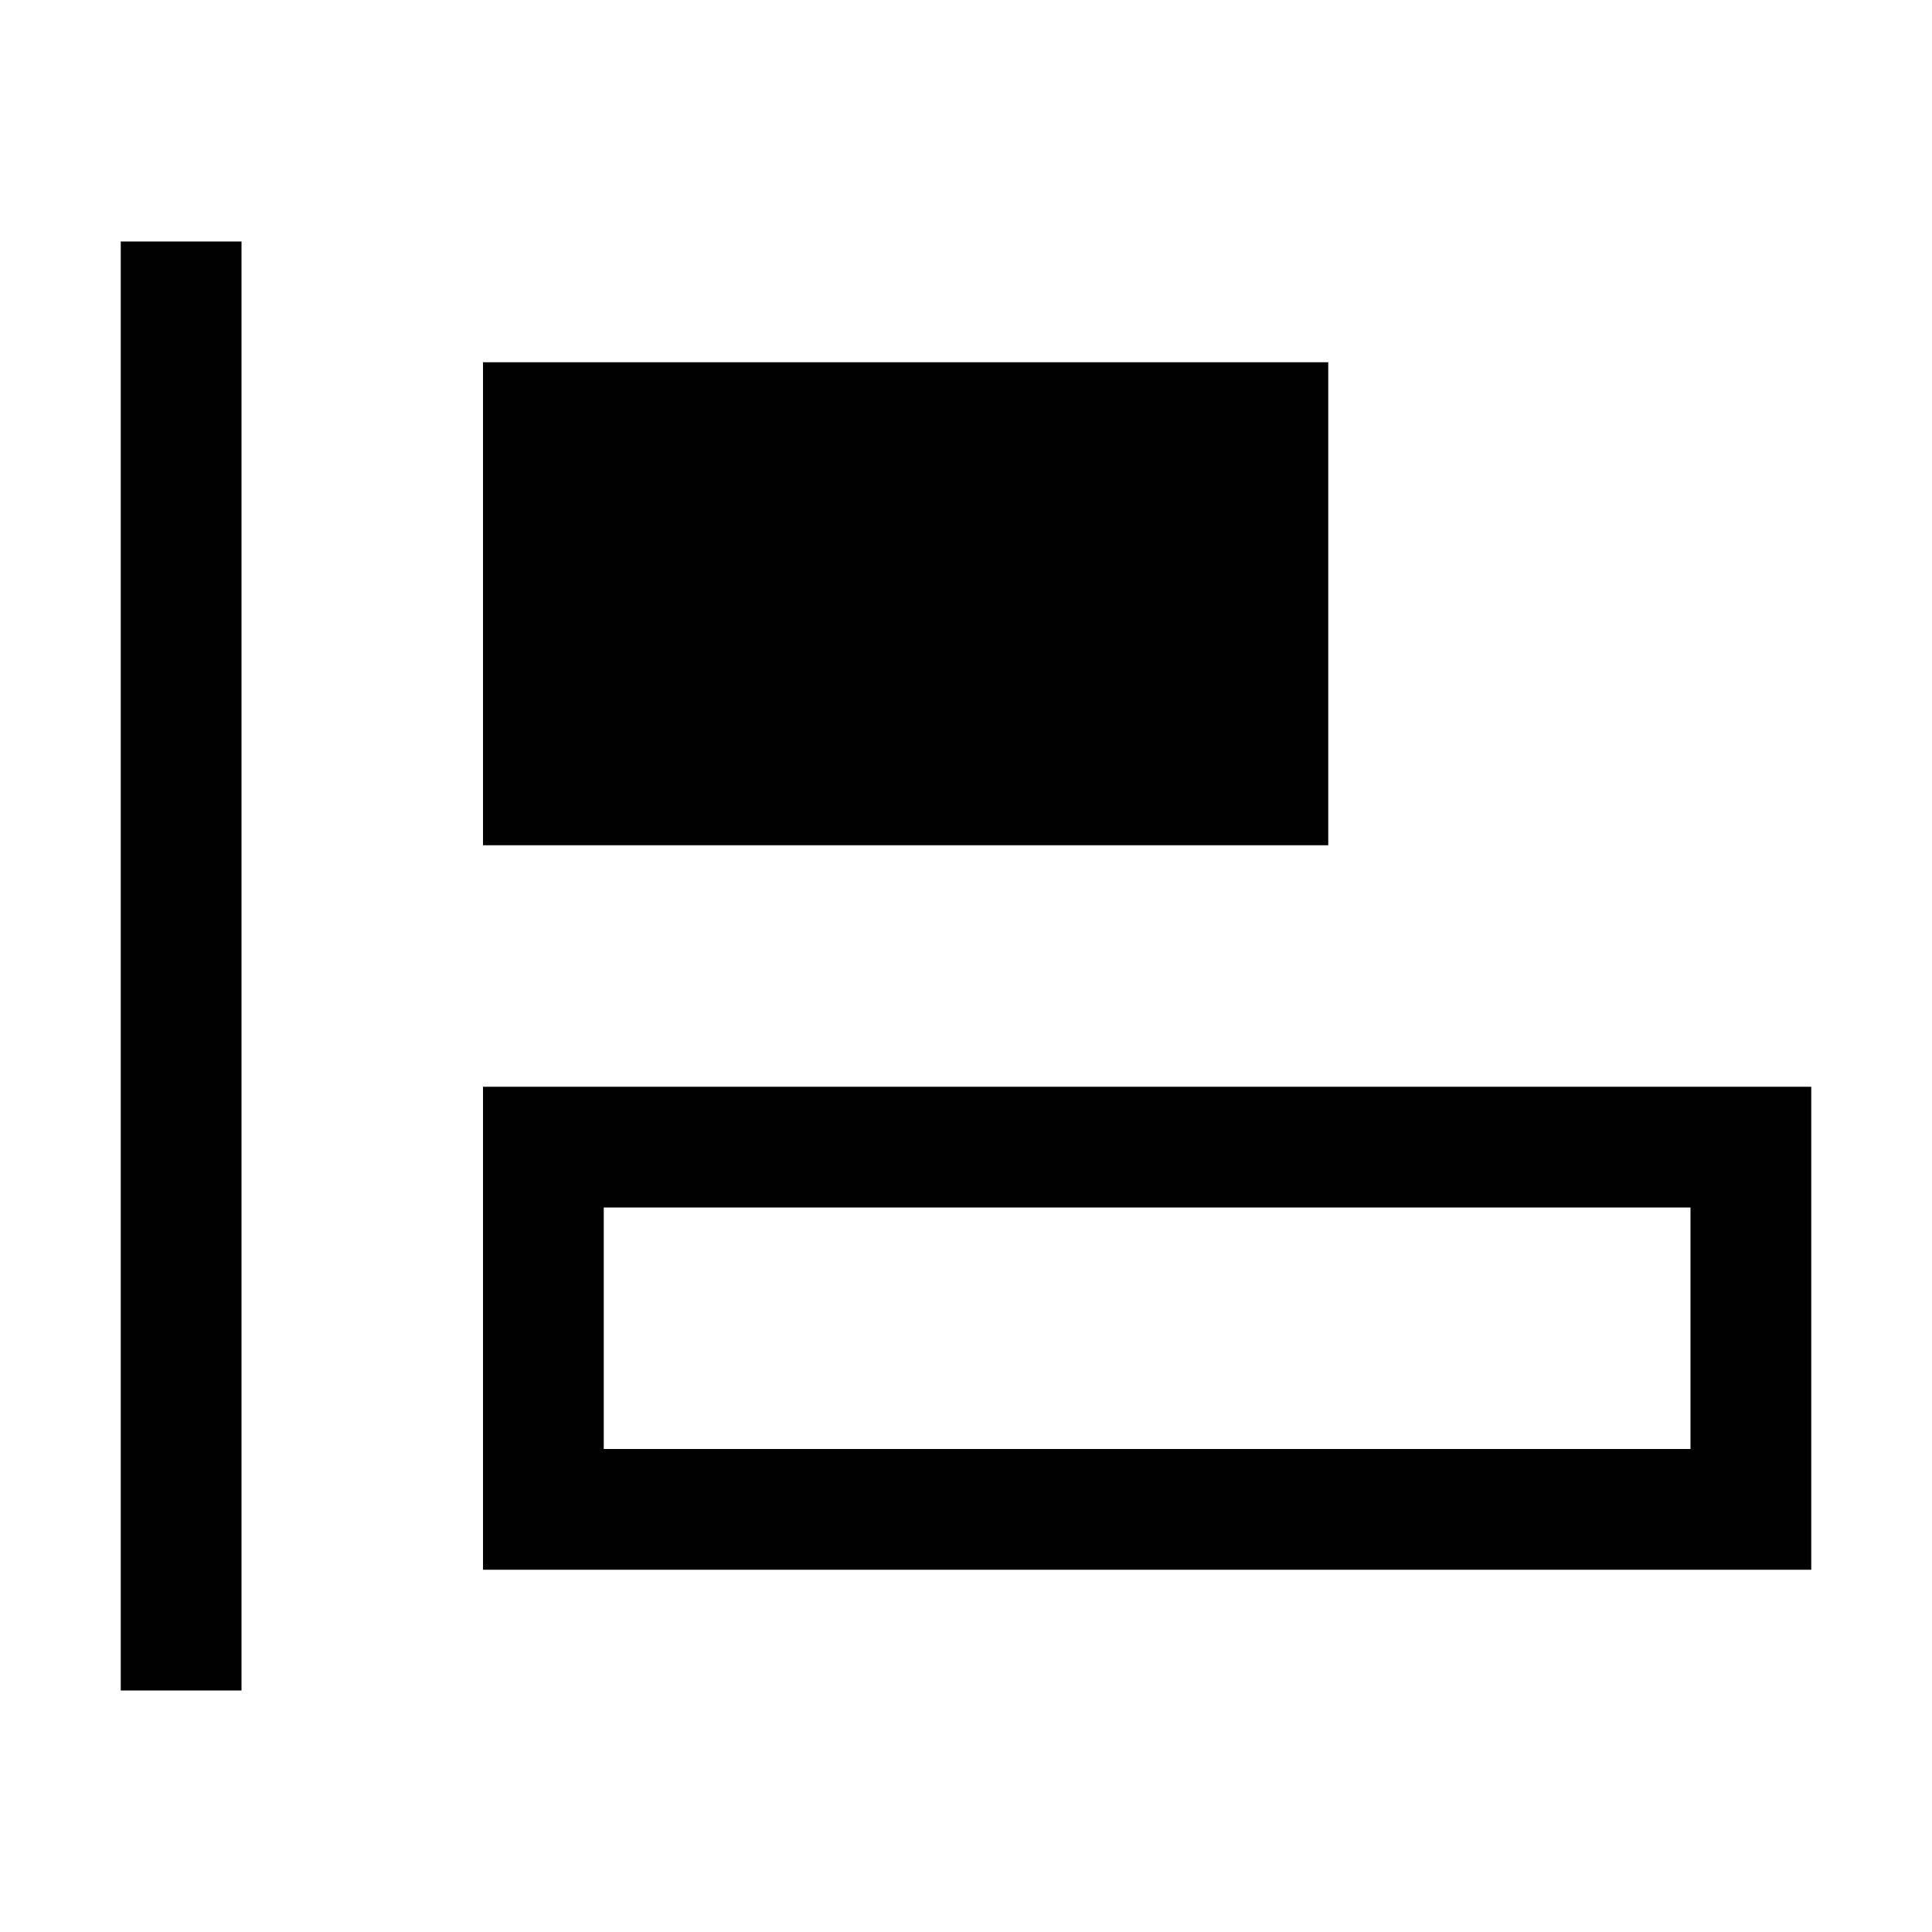
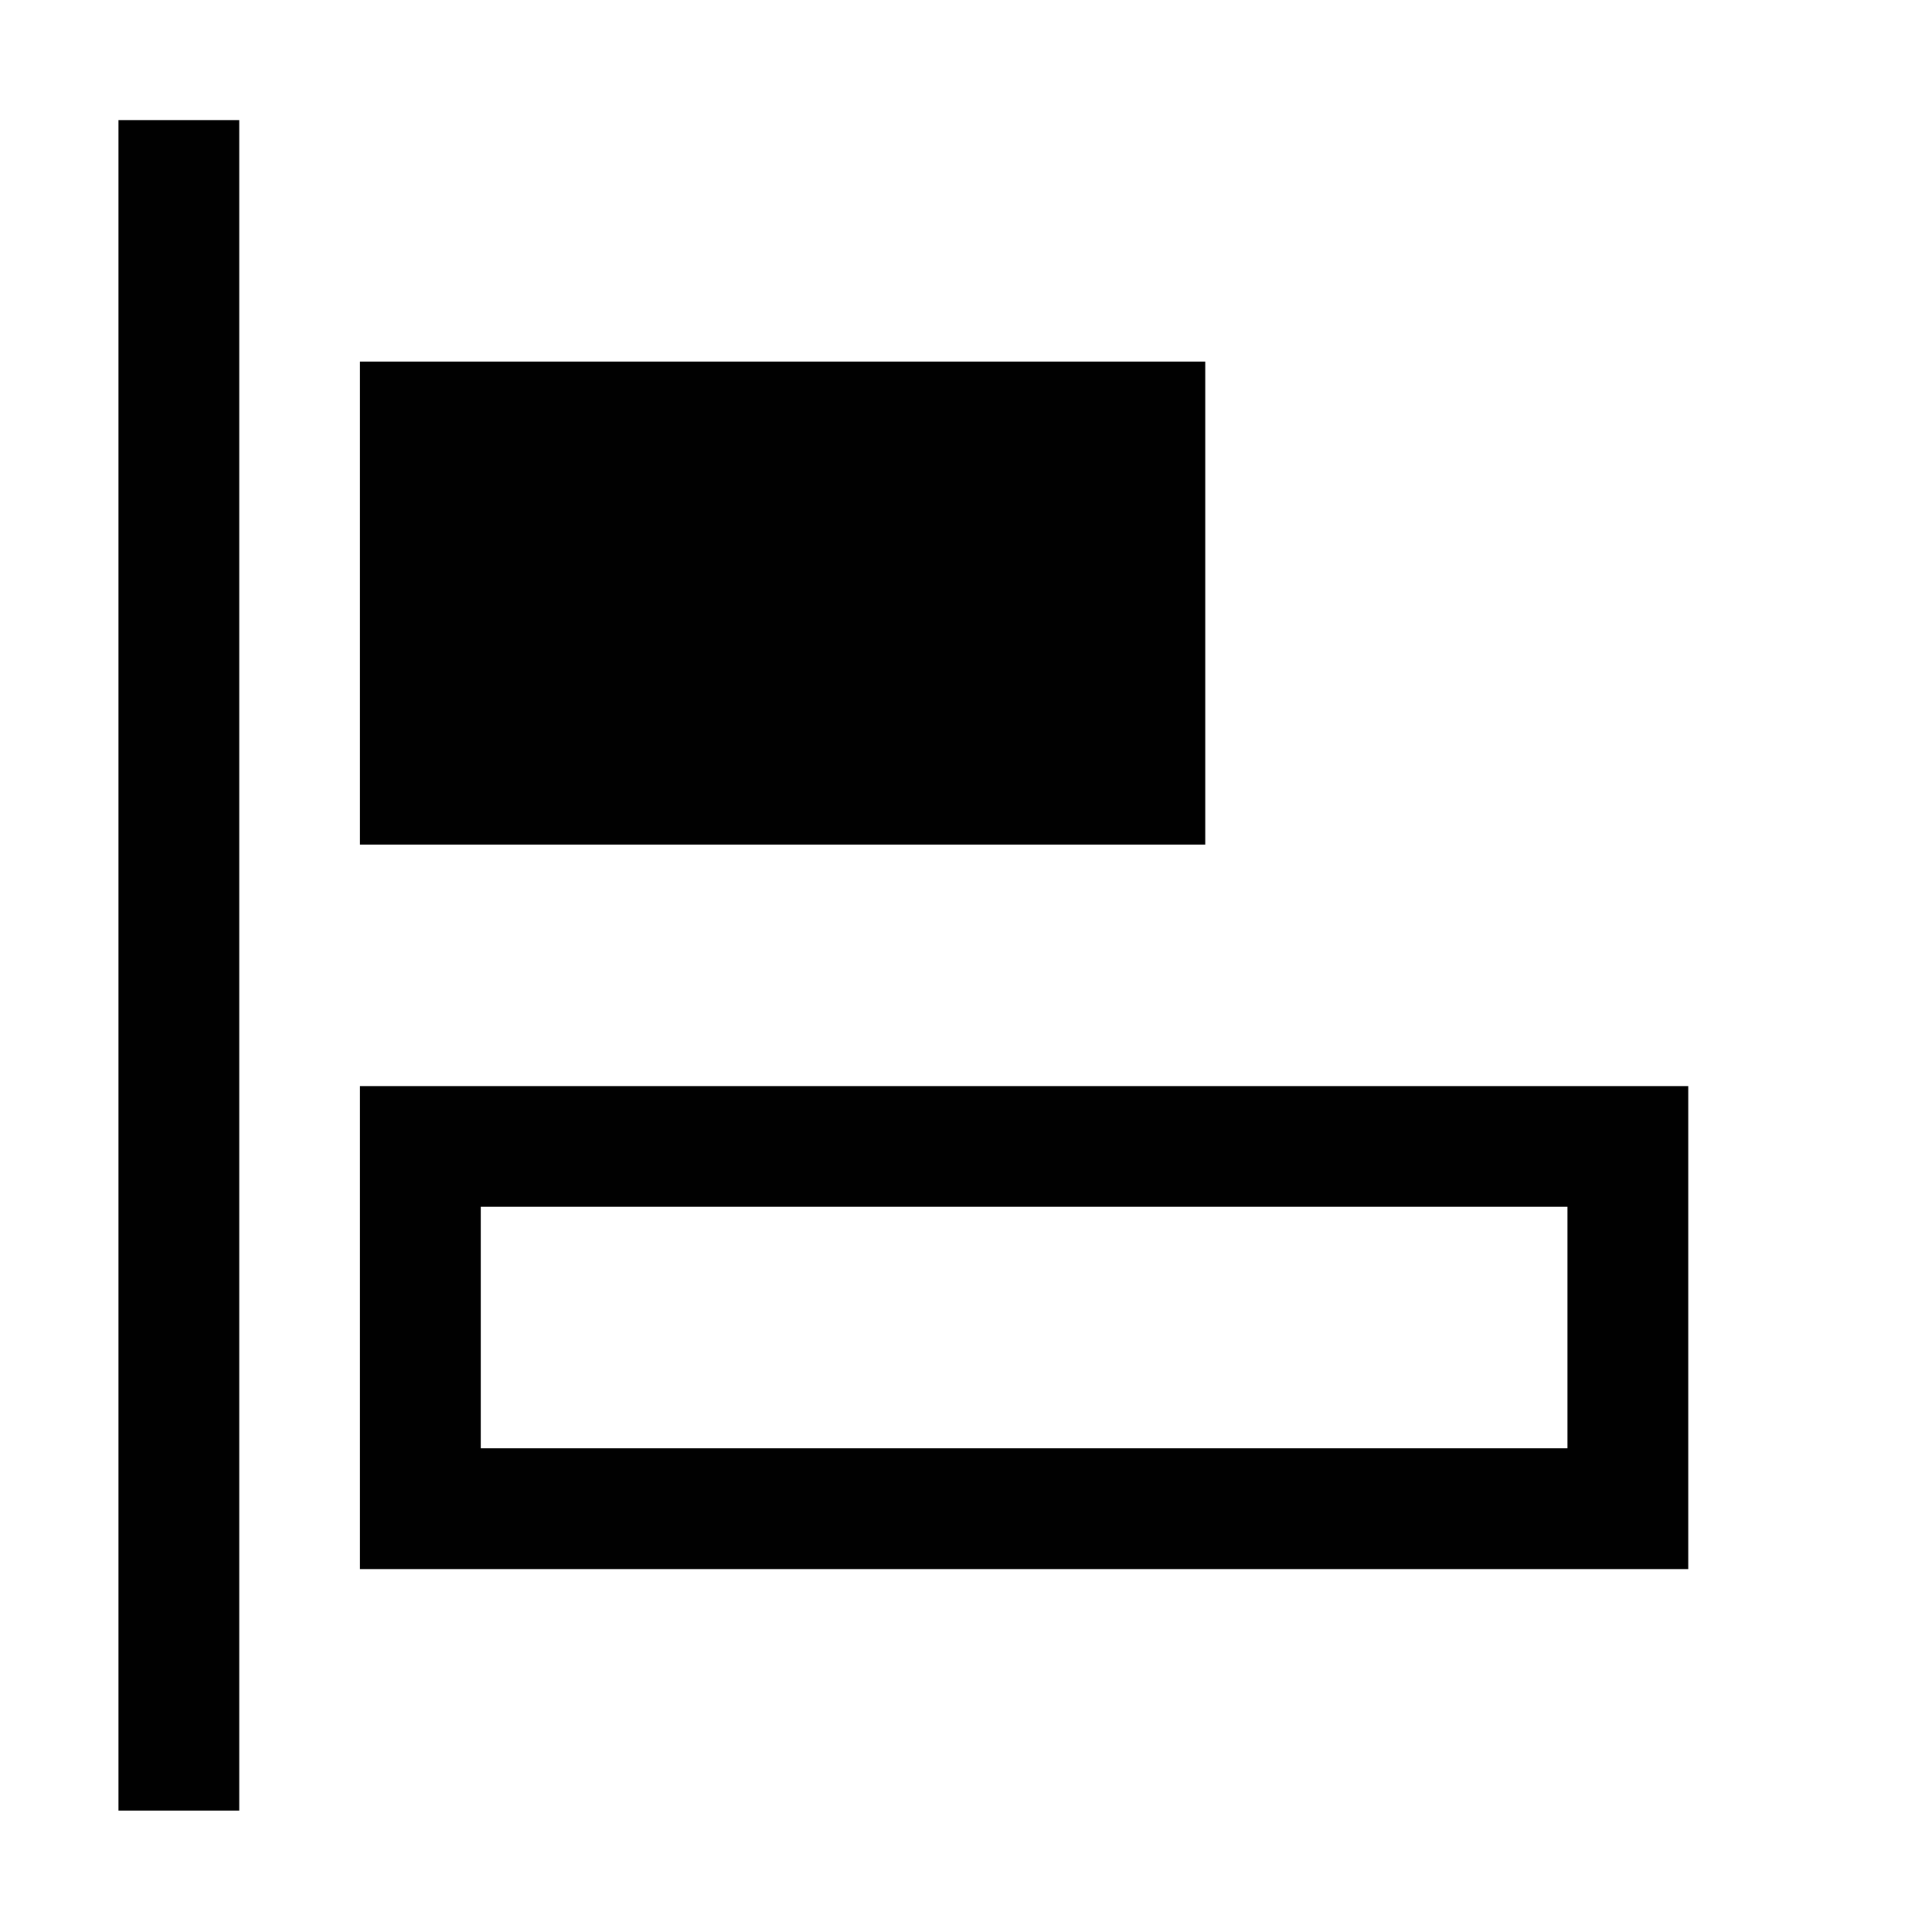
- <svg xmlns="http://www.w3.org/2000/svg" version="1.1" baseProfile="tiny" id="Layer_1" x="0px" y="0px" width="512px" height="512px" viewBox="0 0 512 512" xml:space="preserve">
-   <path fill="#010101" d="M128,96h224v128H128V96z M64,64H32v384h32V64z M480,288v128H128V288H480z M160,384h288v-64H160V384z" />
+ <svg xmlns="http://www.w3.org/2000/svg" version="1.1" id="Layer_1" x="0px" y="0px" viewBox="0 0 512 512" style="enable-background:new 0 0 512 512;" xml:space="preserve">
+   <style type="text/css">
+ 	.st0{fill:#010101;}
+ </style>
+   <path class="st0" d="M31.4,31.82h32v448h-32V31.82z M319.4,95.82h-224v128h224V95.82z M447.4,287.82v128h-352v-128H447.4z   M415.4,319.82h-288v64h288V319.82z" />
</svg>
